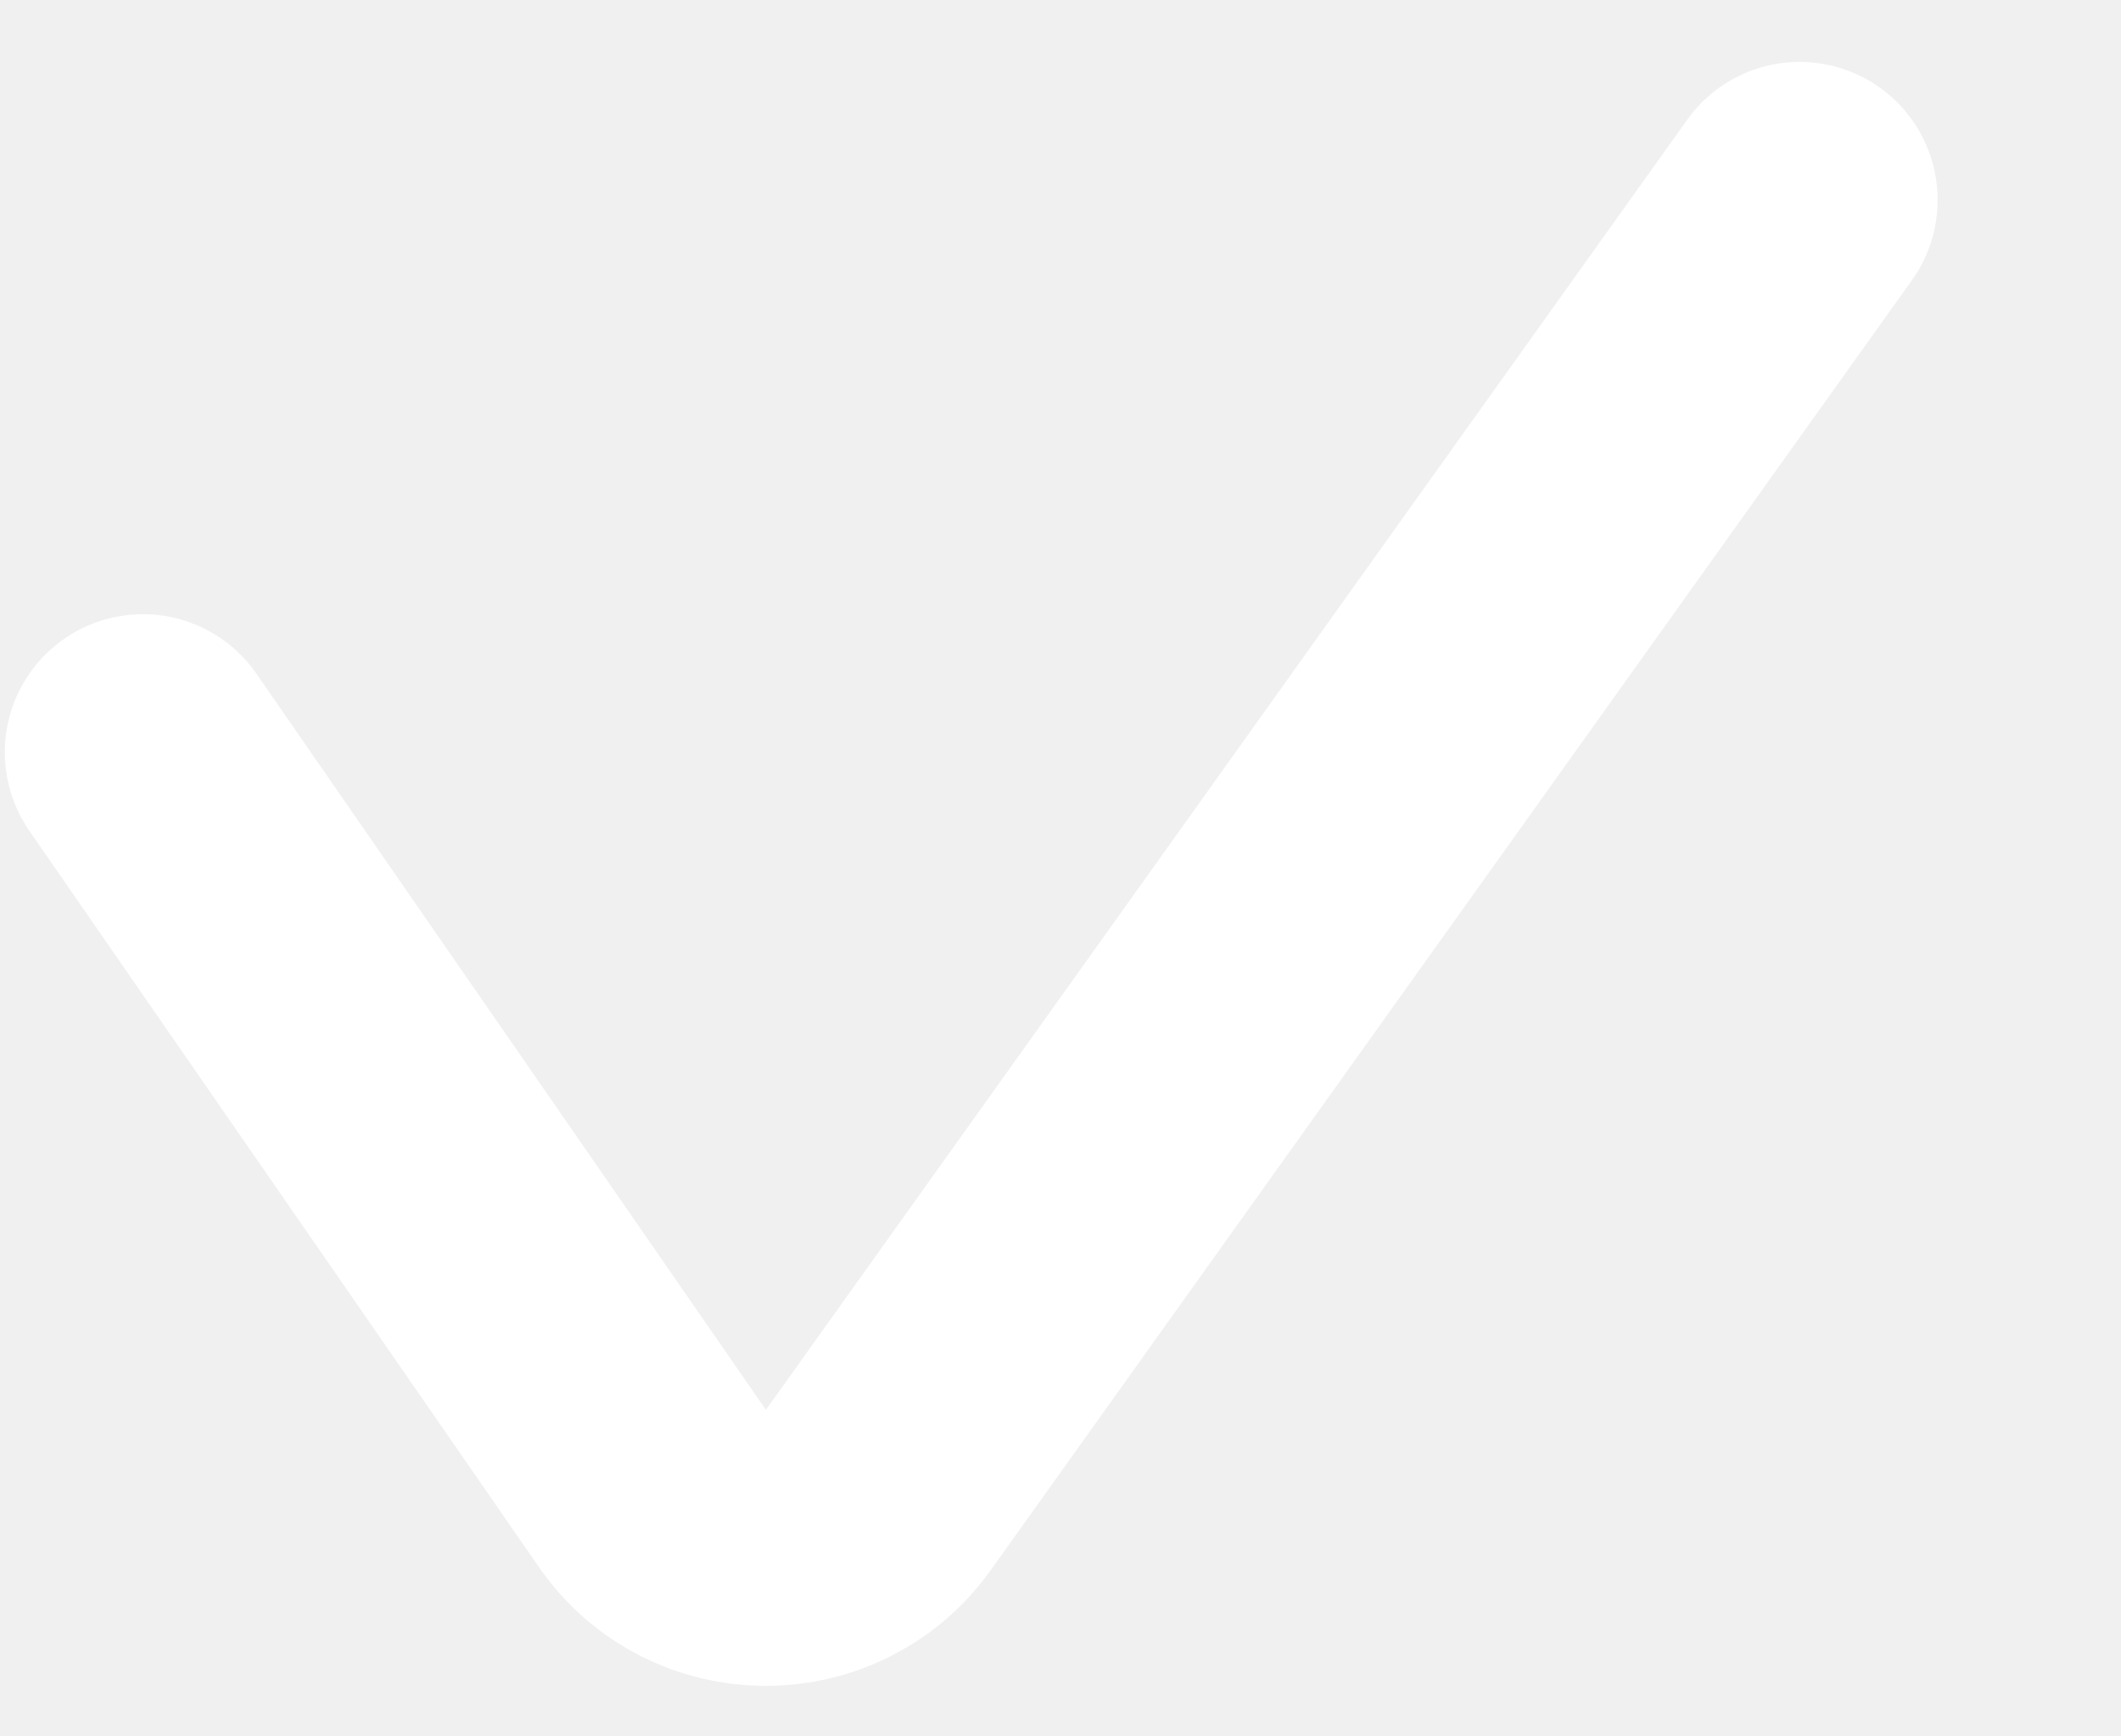
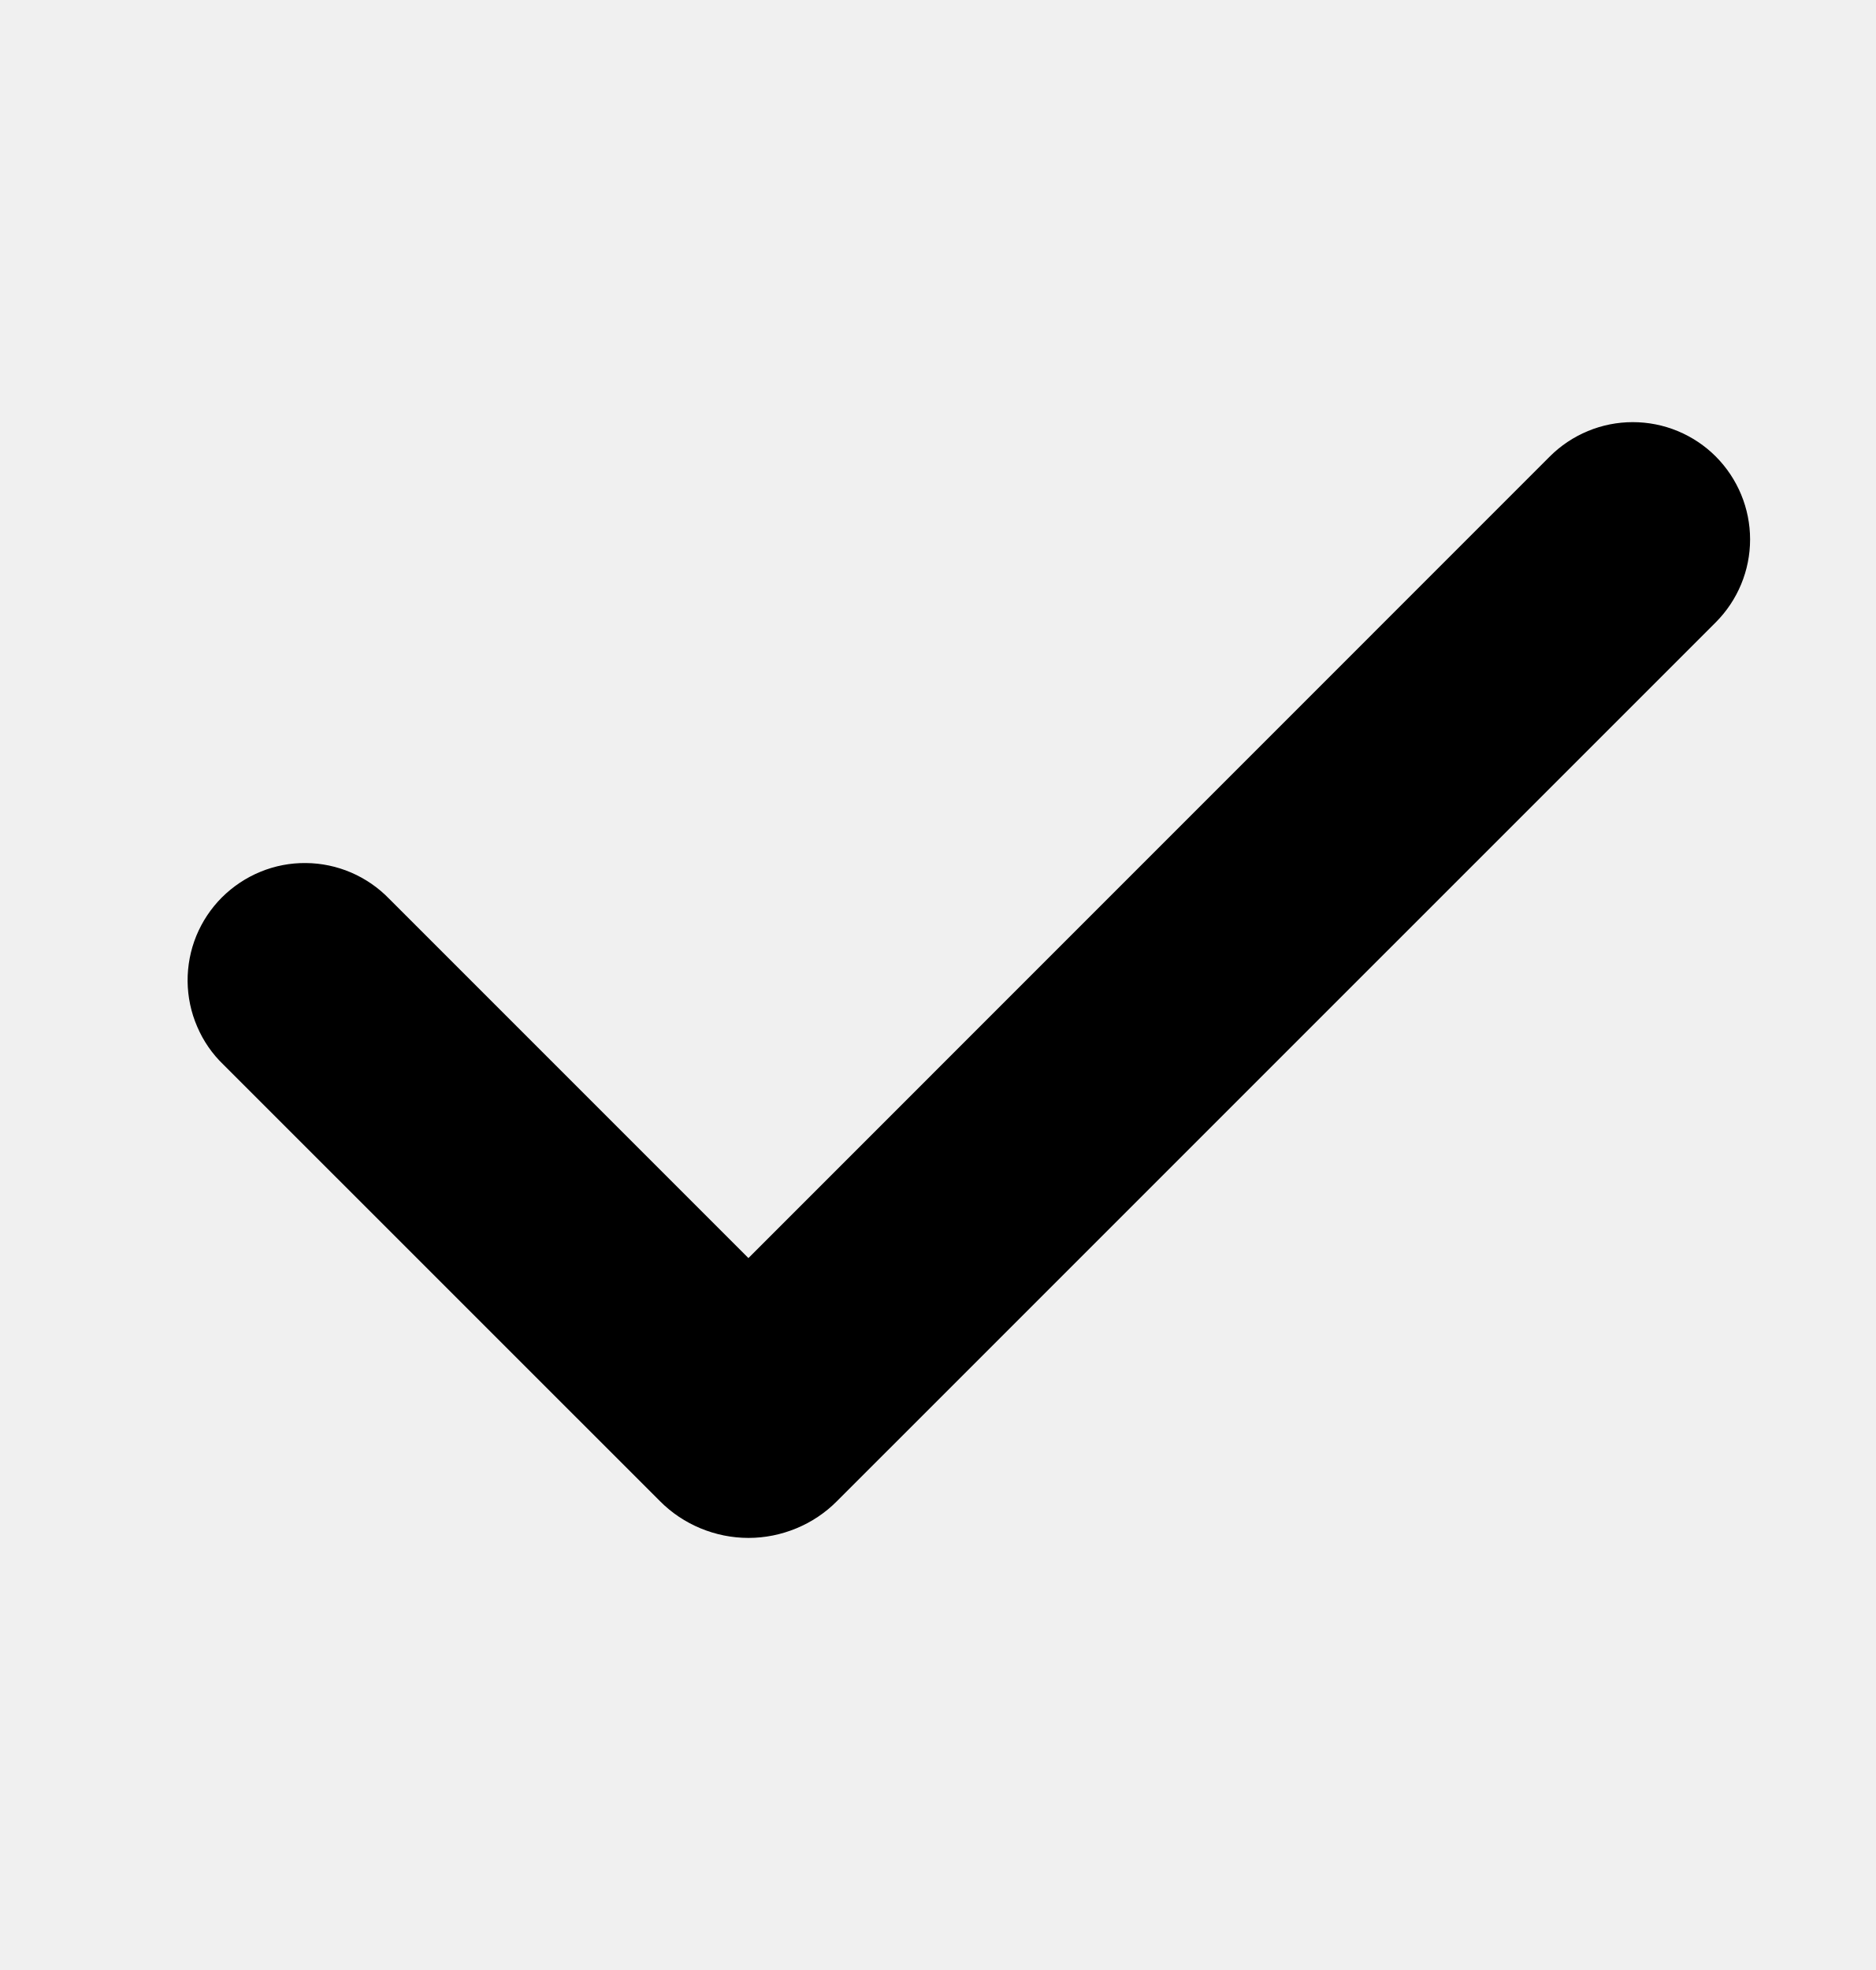
- <svg xmlns="http://www.w3.org/2000/svg" width="11" height="9" viewBox="0 0 11 9" fill="none">
-   <path d="M0.741 3.901L3.383 7.718C3.665 8.126 4.266 8.13 4.555 7.727L9.333 1.037" stroke="white" stroke-width="1.432" stroke-linecap="round" />
+ <svg xmlns="http://www.w3.org/2000/svg" width="20" height="21" viewBox="0 0 20 21" fill="currentColor">
+   <path fill-rule="evenodd" clip-rule="evenodd" d="M18.292 4.866C18.526 5.101 18.658 5.419 18.658 5.75C18.658 6.082 18.526 6.399 18.292 6.634L8.922 16.003C8.799 16.127 8.652 16.225 8.49 16.292C8.328 16.359 8.155 16.394 7.98 16.394C7.804 16.394 7.631 16.359 7.469 16.292C7.307 16.225 7.16 16.127 7.037 16.003L2.382 11.349C2.262 11.234 2.167 11.096 2.102 10.943C2.036 10.791 2.002 10.627 2 10.461C1.999 10.295 2.03 10.13 2.093 9.976C2.156 9.823 2.249 9.683 2.366 9.566C2.484 9.449 2.623 9.356 2.777 9.293C2.93 9.23 3.095 9.198 3.261 9.2C3.427 9.201 3.591 9.236 3.743 9.301C3.896 9.367 4.034 9.462 4.149 9.581L7.979 13.411L16.523 4.866C16.639 4.75 16.777 4.658 16.929 4.595C17.081 4.532 17.243 4.5 17.407 4.5C17.572 4.5 17.734 4.532 17.886 4.595C18.038 4.658 18.176 4.75 18.292 4.866Z" fill="currentColor" />
</svg>
